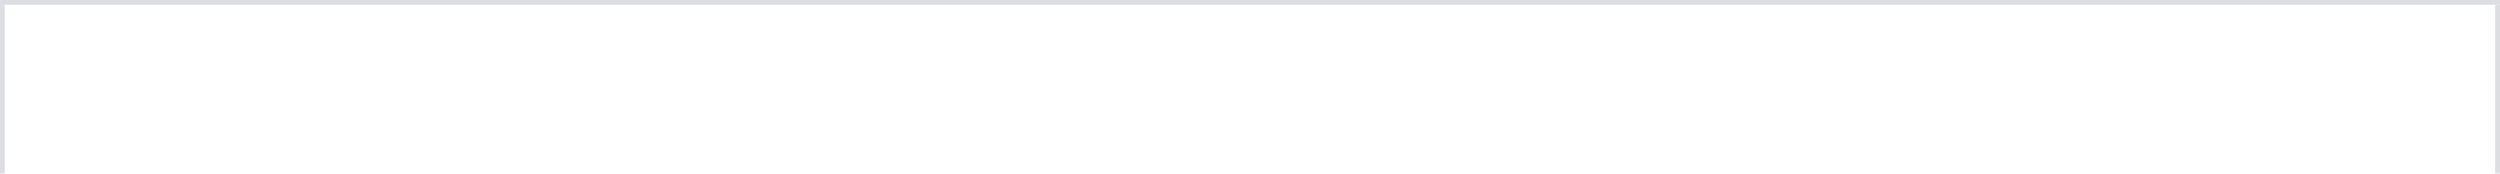
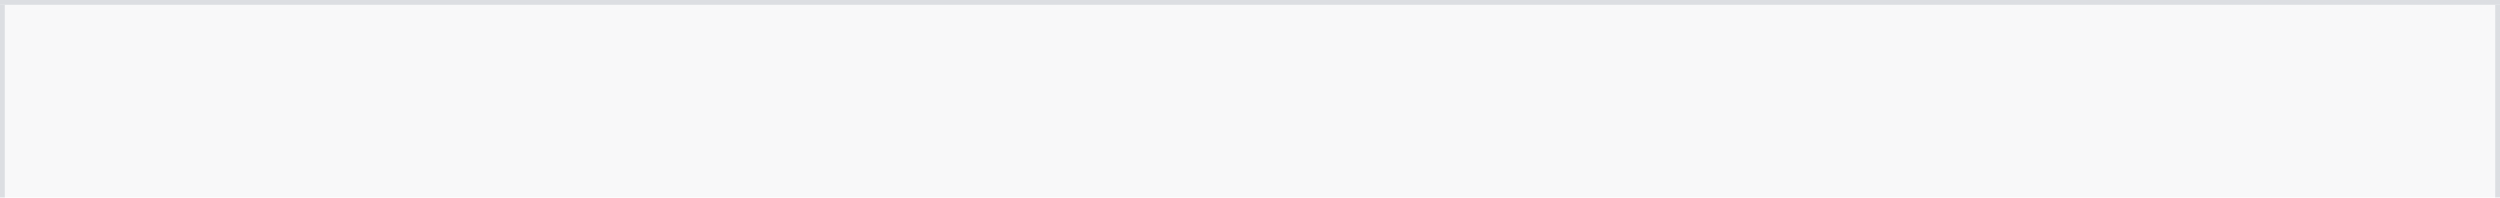
- <svg xmlns="http://www.w3.org/2000/svg" version="1.1" width="519px" height="36px" viewBox="587 77 519 36">
-   <path d="M 1 1  L 518 1  L 518 36  L 1 36  L 1 1  Z " fill-rule="nonzero" fill="rgba(255, 255, 255, 1)" stroke="none" transform="matrix(1 0 0 1 587 77 )" class="fill" />
-   <path d="M 0.5 1  L 0.5 36  " stroke-width="1" stroke-dasharray="0" stroke="rgba(220, 222, 226, 1)" fill="none" transform="matrix(1 0 0 1 587 77 )" class="stroke" />
-   <path d="M 0 0.5  L 519 0.5  " stroke-width="1" stroke-dasharray="0" stroke="rgba(220, 222, 226, 1)" fill="none" transform="matrix(1 0 0 1 587 77 )" class="stroke" />
-   <path d="M 518.5 1  L 518.5 36  " stroke-width="1" stroke-dasharray="0" stroke="rgba(220, 222, 226, 1)" fill="none" transform="matrix(1 0 0 1 587 77 )" class="stroke" />
+ <svg xmlns="http://www.w3.org/2000/svg" version="1.1" width="519px" height="41px" viewBox="587 0 519 41">
+   <path d="M 1 1  L 518 1  L 518 41  L 1 41  L 1 1  Z " fill-rule="nonzero" fill="rgba(248, 248, 249, 1)" stroke="none" transform="matrix(1 0 0 1 587 0 )" class="fill" />
+   <path d="M 0.5 1  L 0.5 41  " stroke-width="1" stroke-dasharray="0" stroke="rgba(220, 222, 226, 1)" fill="none" transform="matrix(1 0 0 1 587 0 )" class="stroke" />
+   <path d="M 0 0.5  L 519 0.5  " stroke-width="1" stroke-dasharray="0" stroke="rgba(220, 222, 226, 1)" fill="none" transform="matrix(1 0 0 1 587 0 )" class="stroke" />
+   <path d="M 518.5 1  L 518.5 41  " stroke-width="1" stroke-dasharray="0" stroke="rgba(220, 222, 226, 1)" fill="none" transform="matrix(1 0 0 1 587 0 )" class="stroke" />
</svg>
